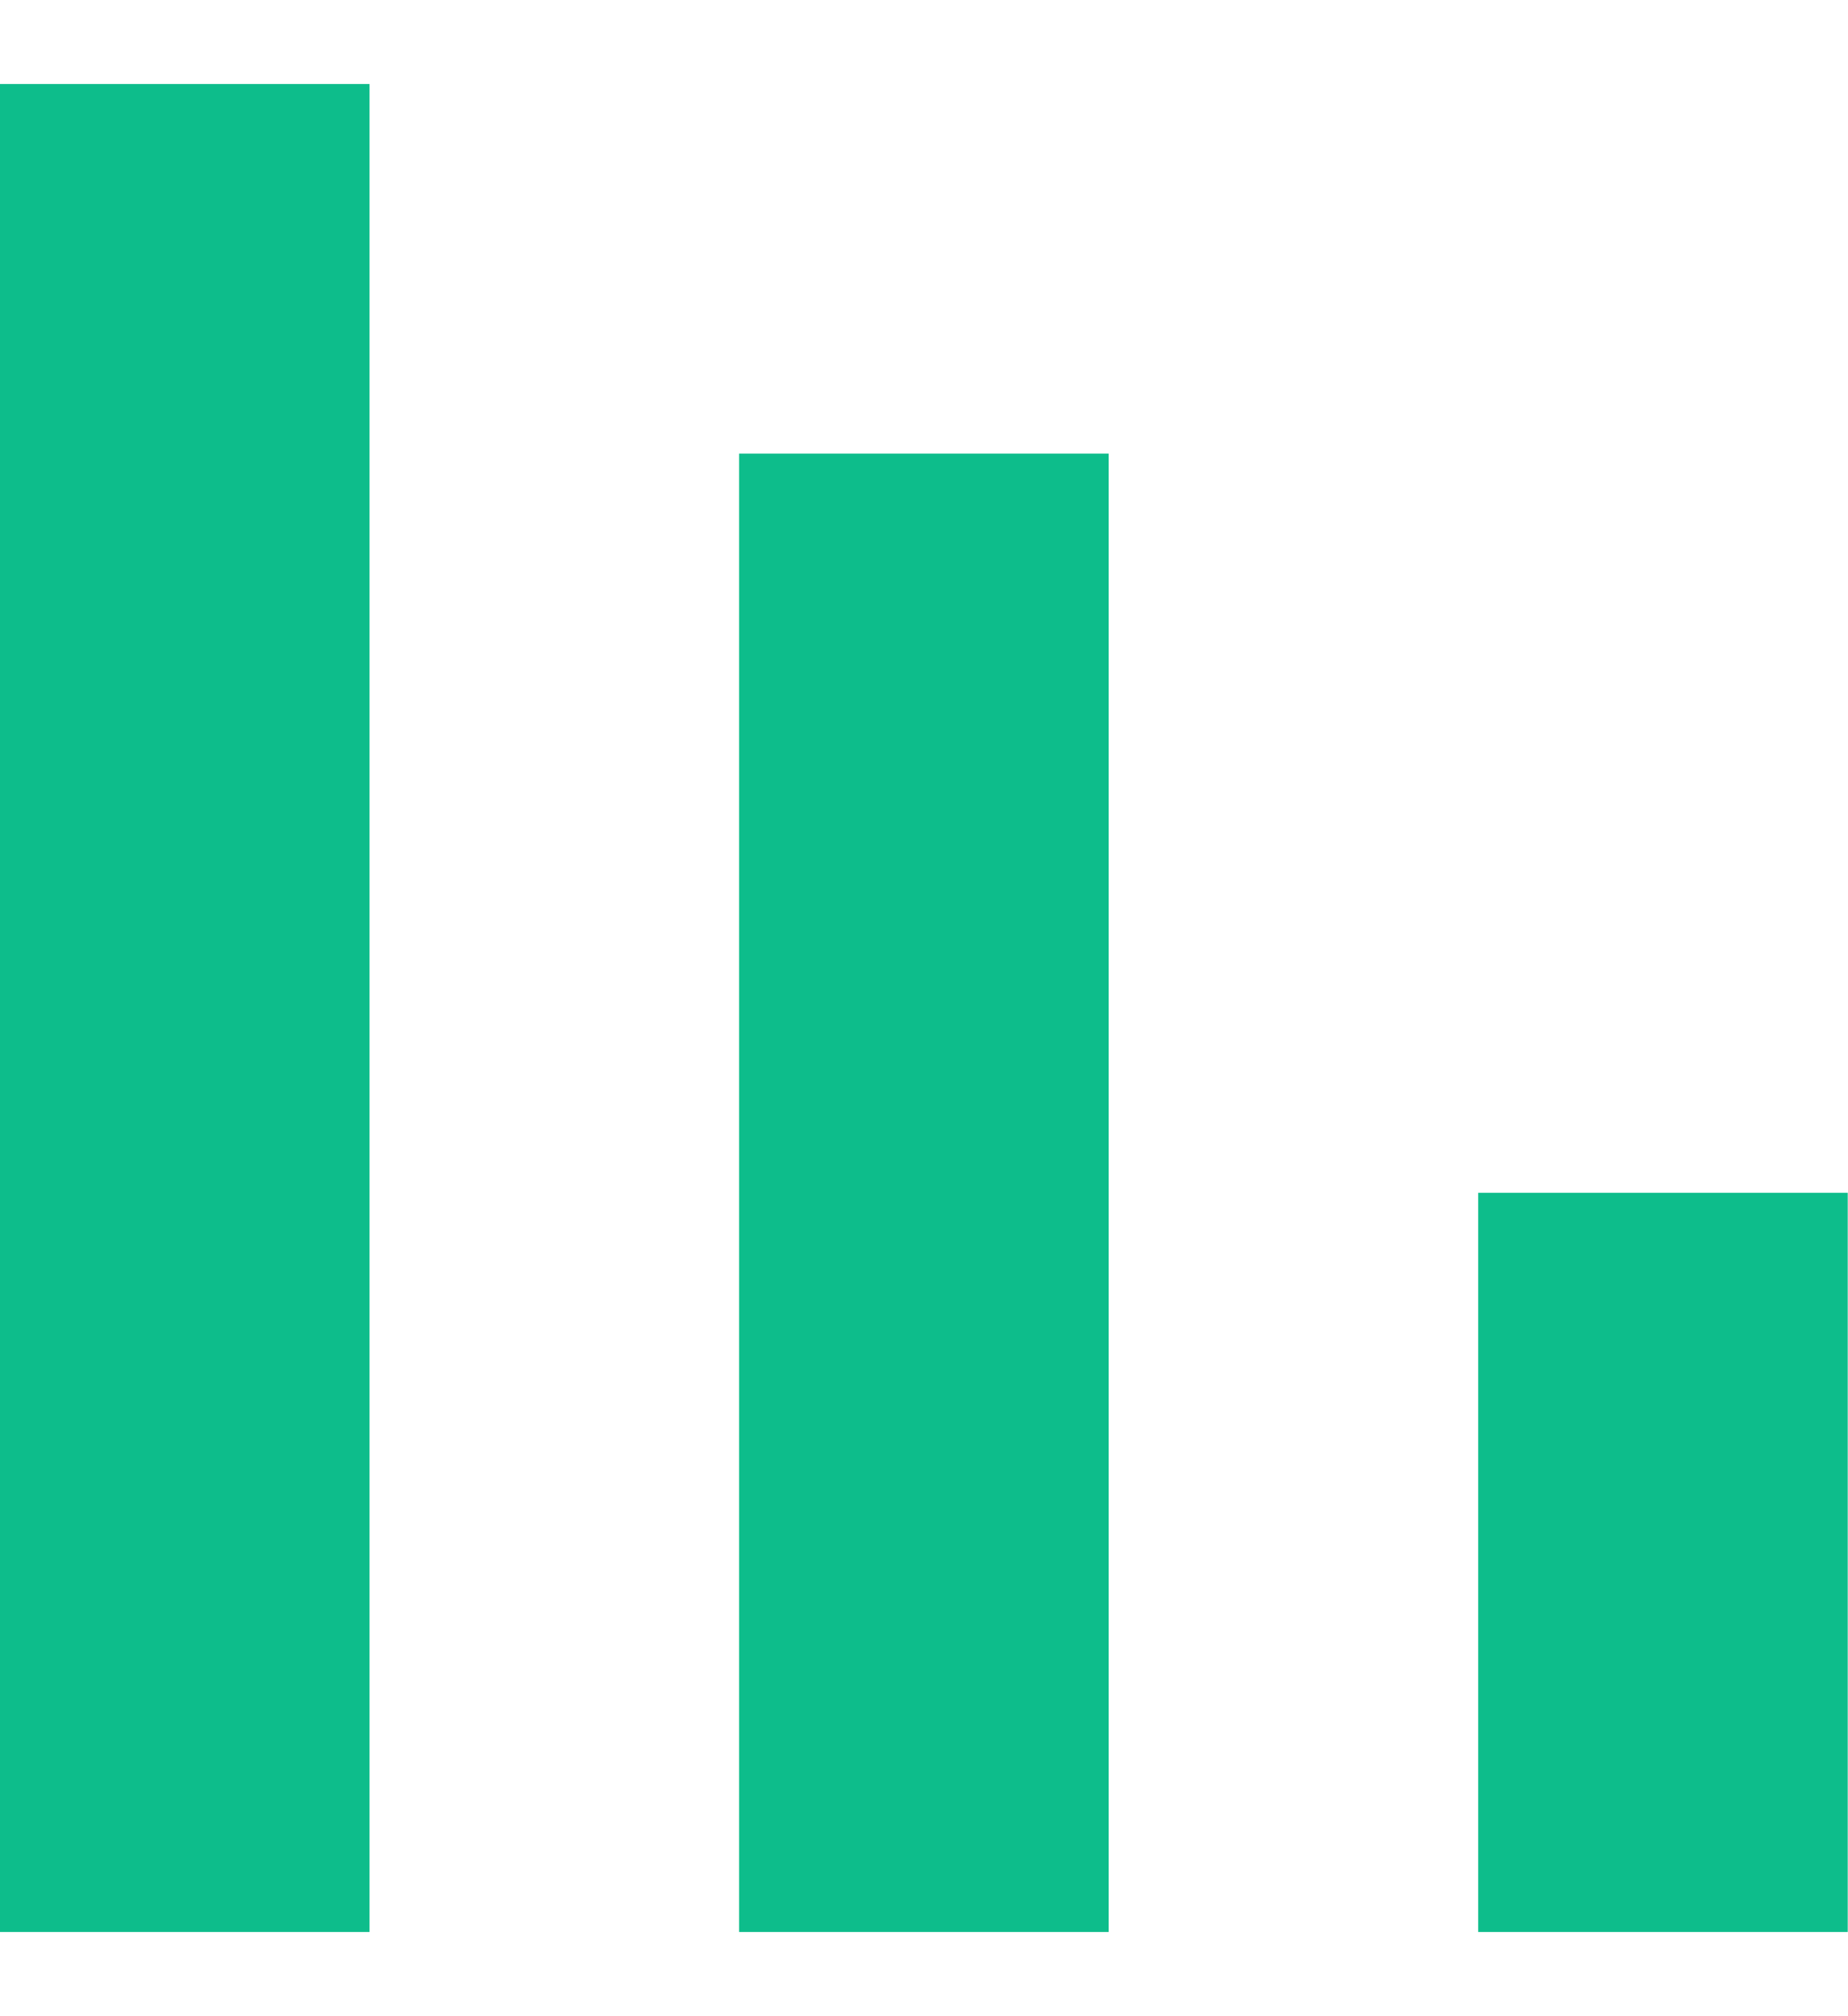
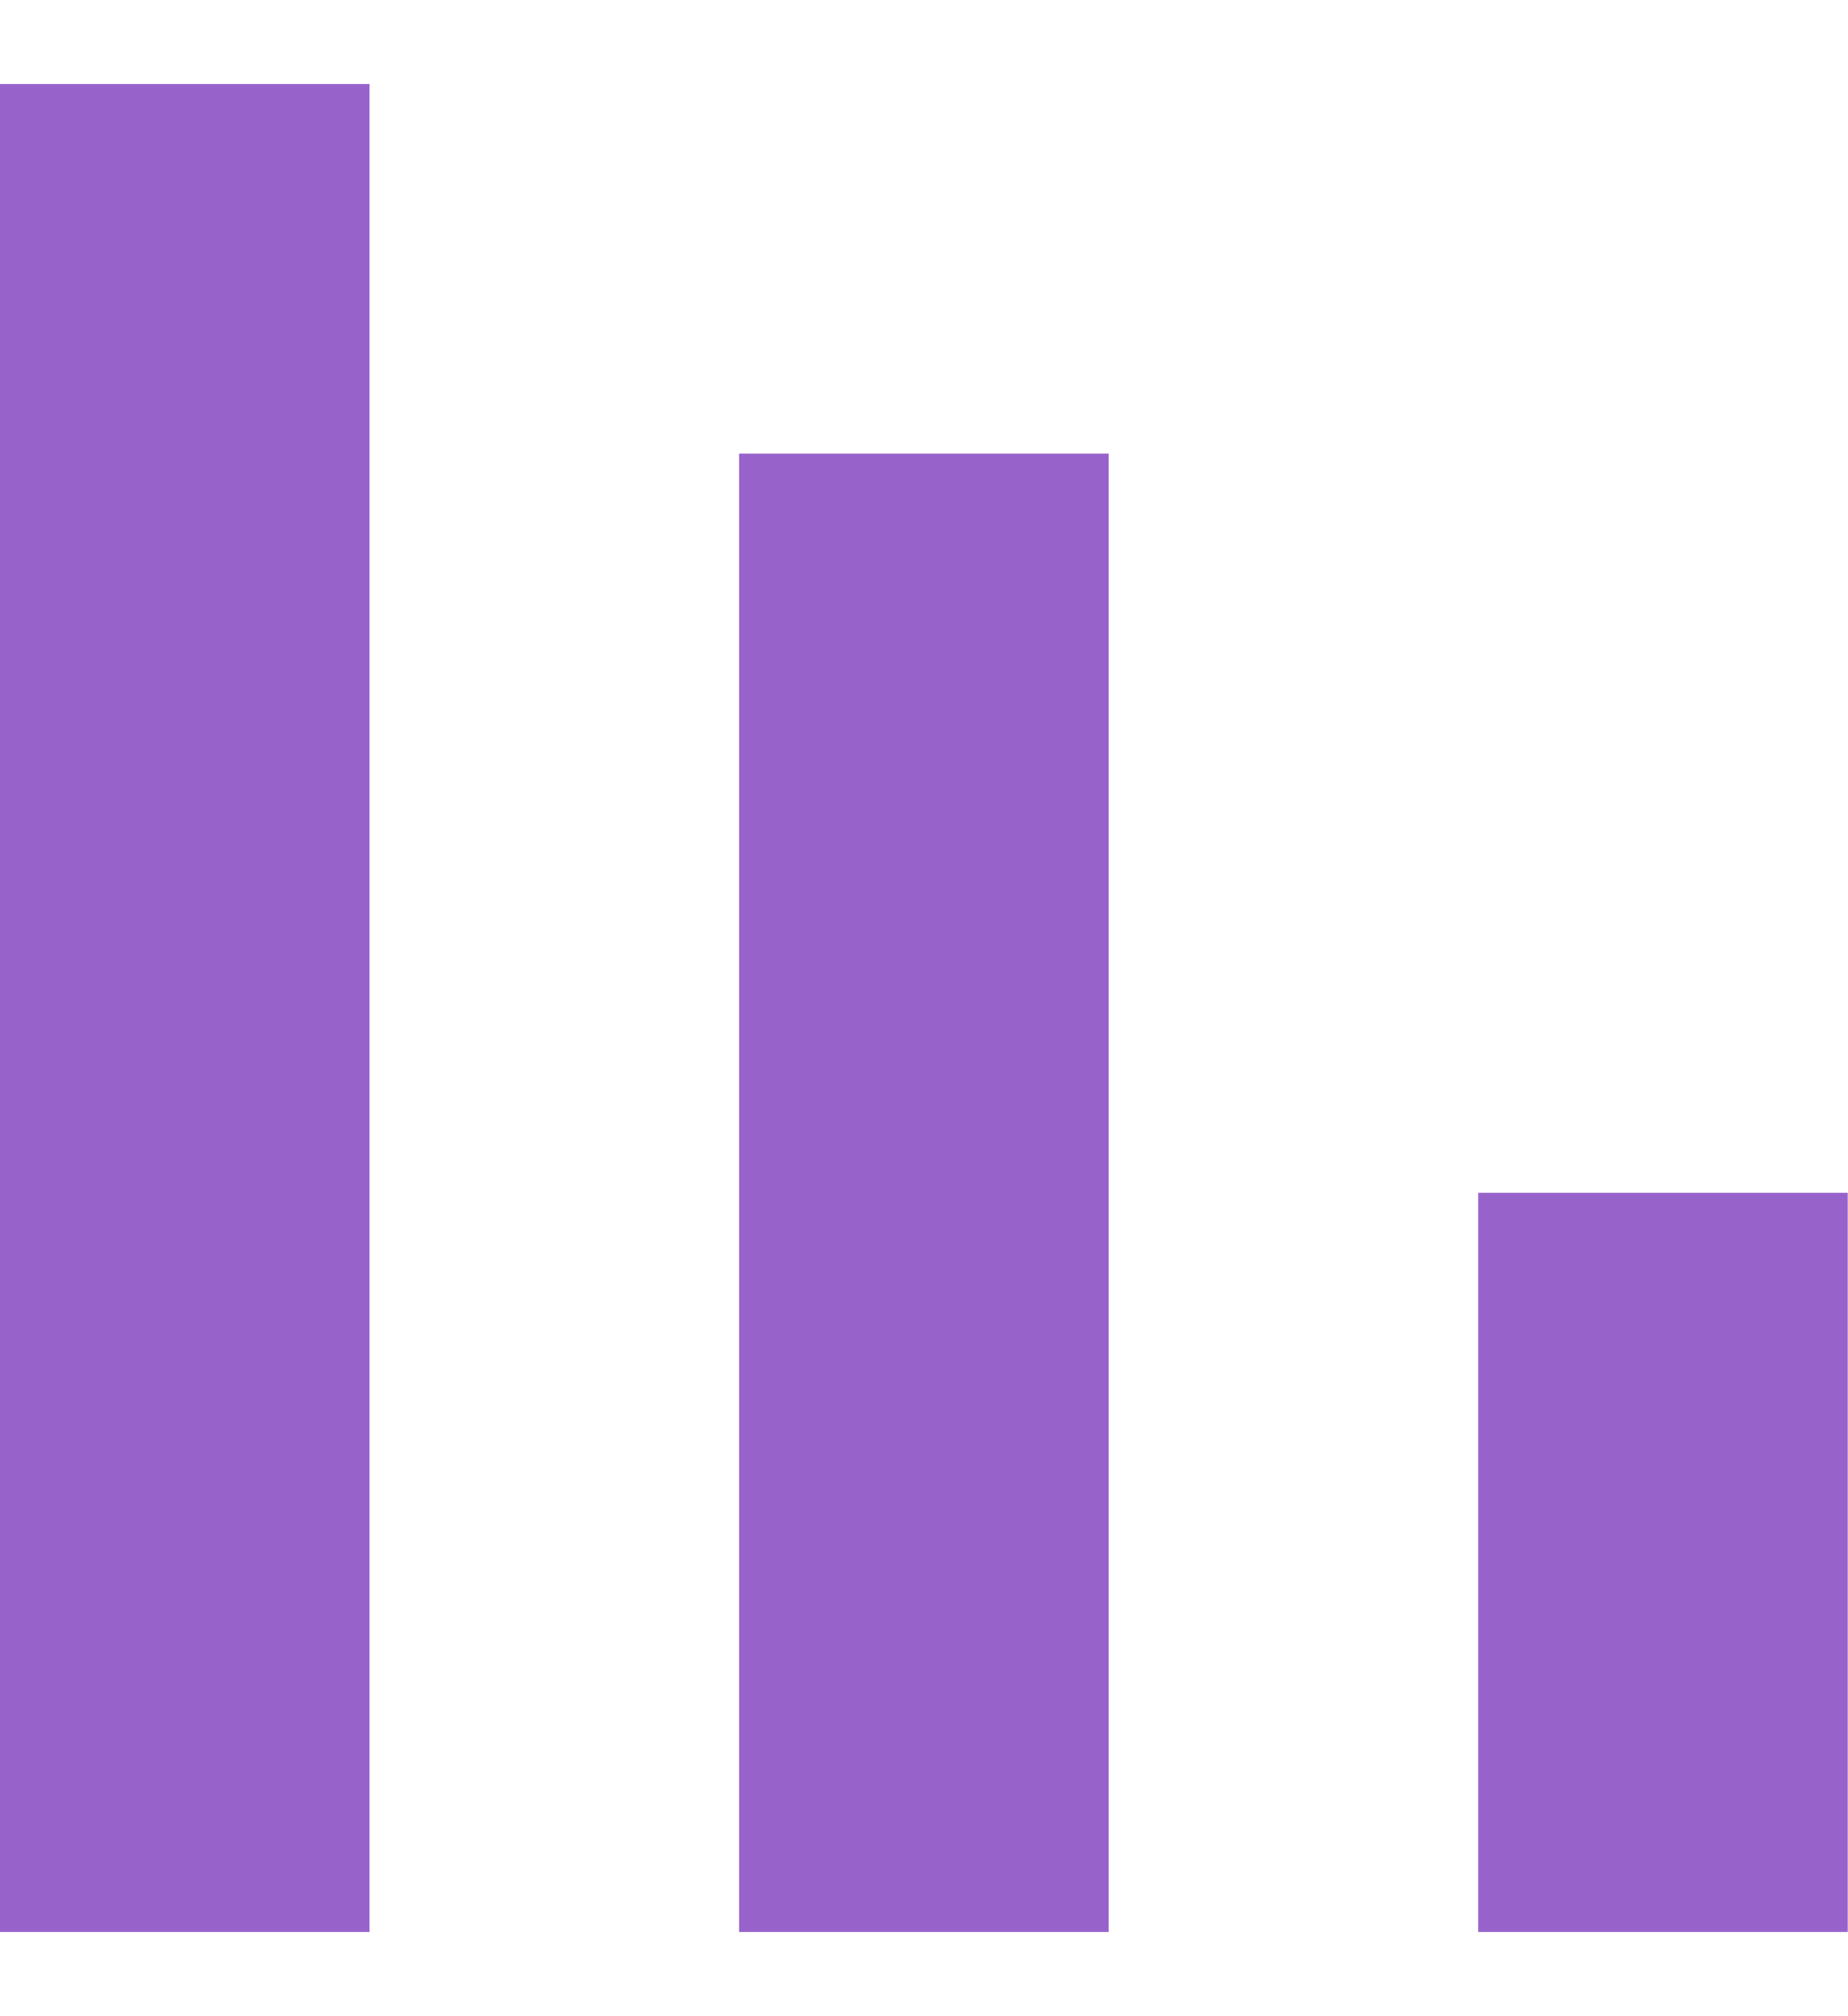
<svg xmlns="http://www.w3.org/2000/svg" width="11" height="12" viewBox="0 0 11 12" fill="none">
-   <rect y="0.5" width="2.2" height="11" fill="#0DBD8B" />
-   <rect x="4.4" y="2.7" width="2.2" height="8.8" fill="#0DBD8B" />
-   <rect x="8.8" y="7.1" width="2.2" height="4.4" fill="#0DBD8B" />
+   <rect y="0.5" width="2.2" height="11" fill="#9763CB" />
+   <rect x="4.4" y="2.7" width="2.2" height="8.8" fill="#9763CB" />
+   <rect x="8.8" y="7.1" width="2.2" height="4.4" fill="#9763CB" />
</svg>
